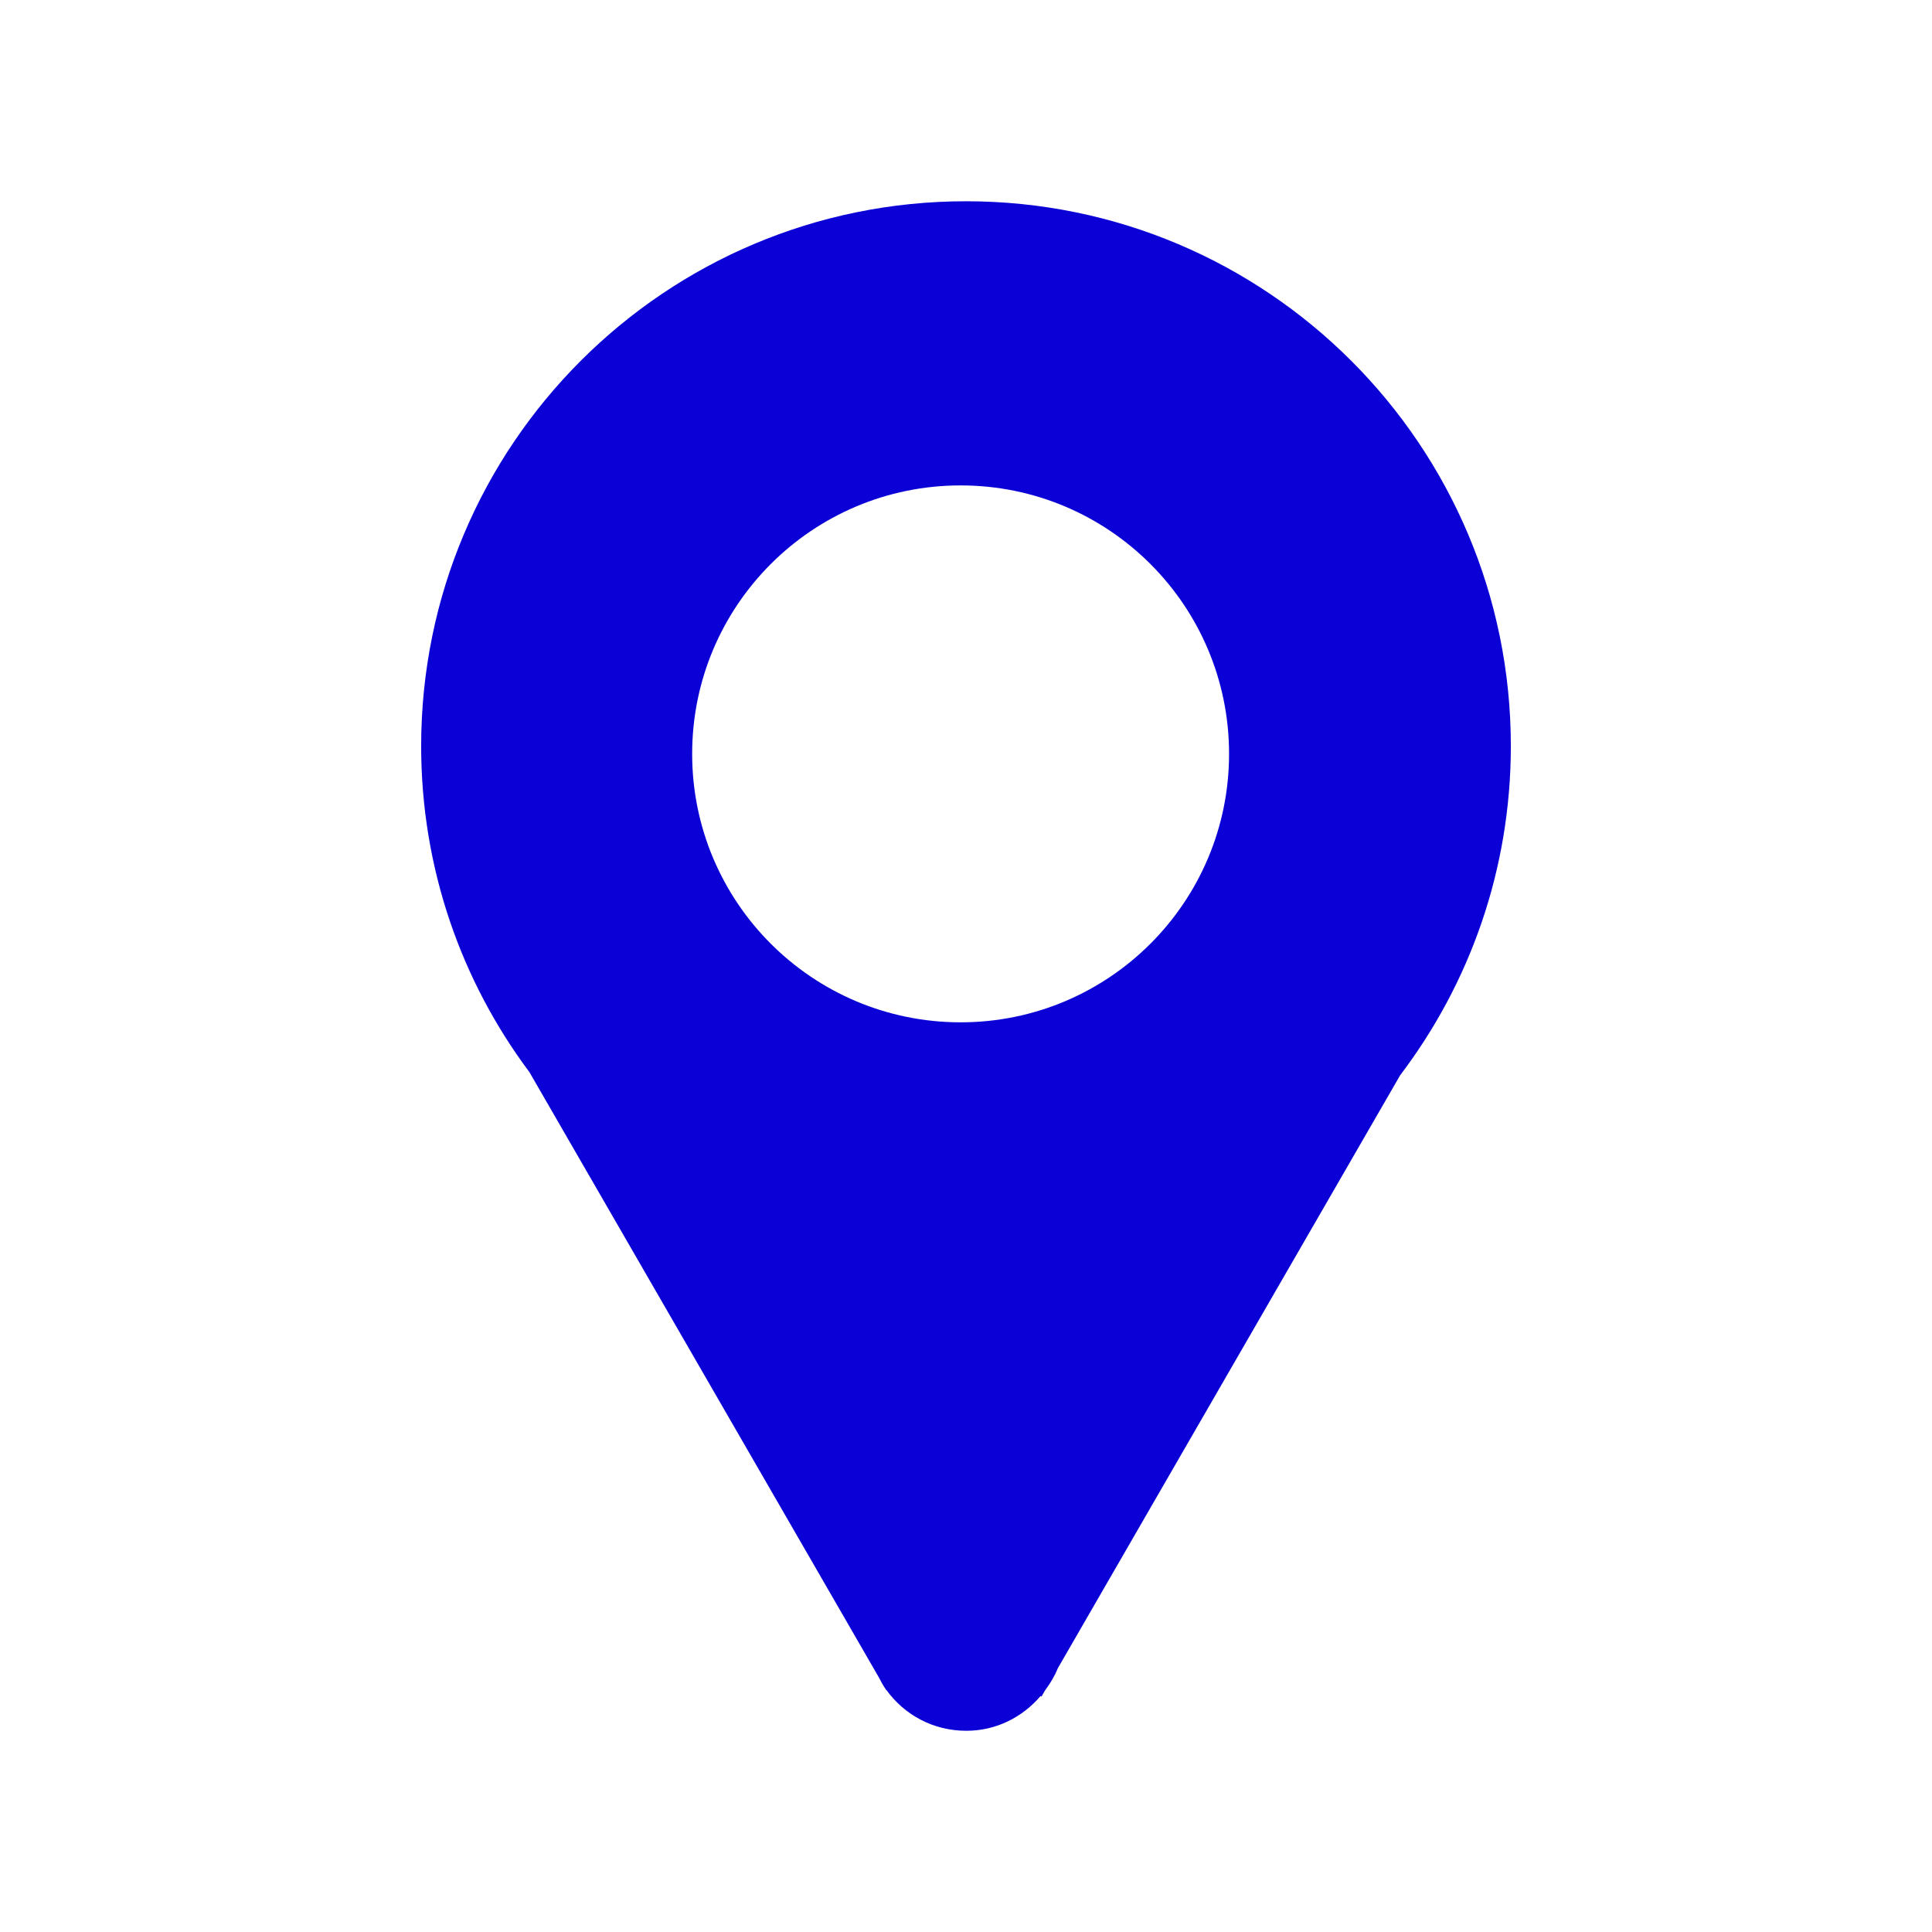
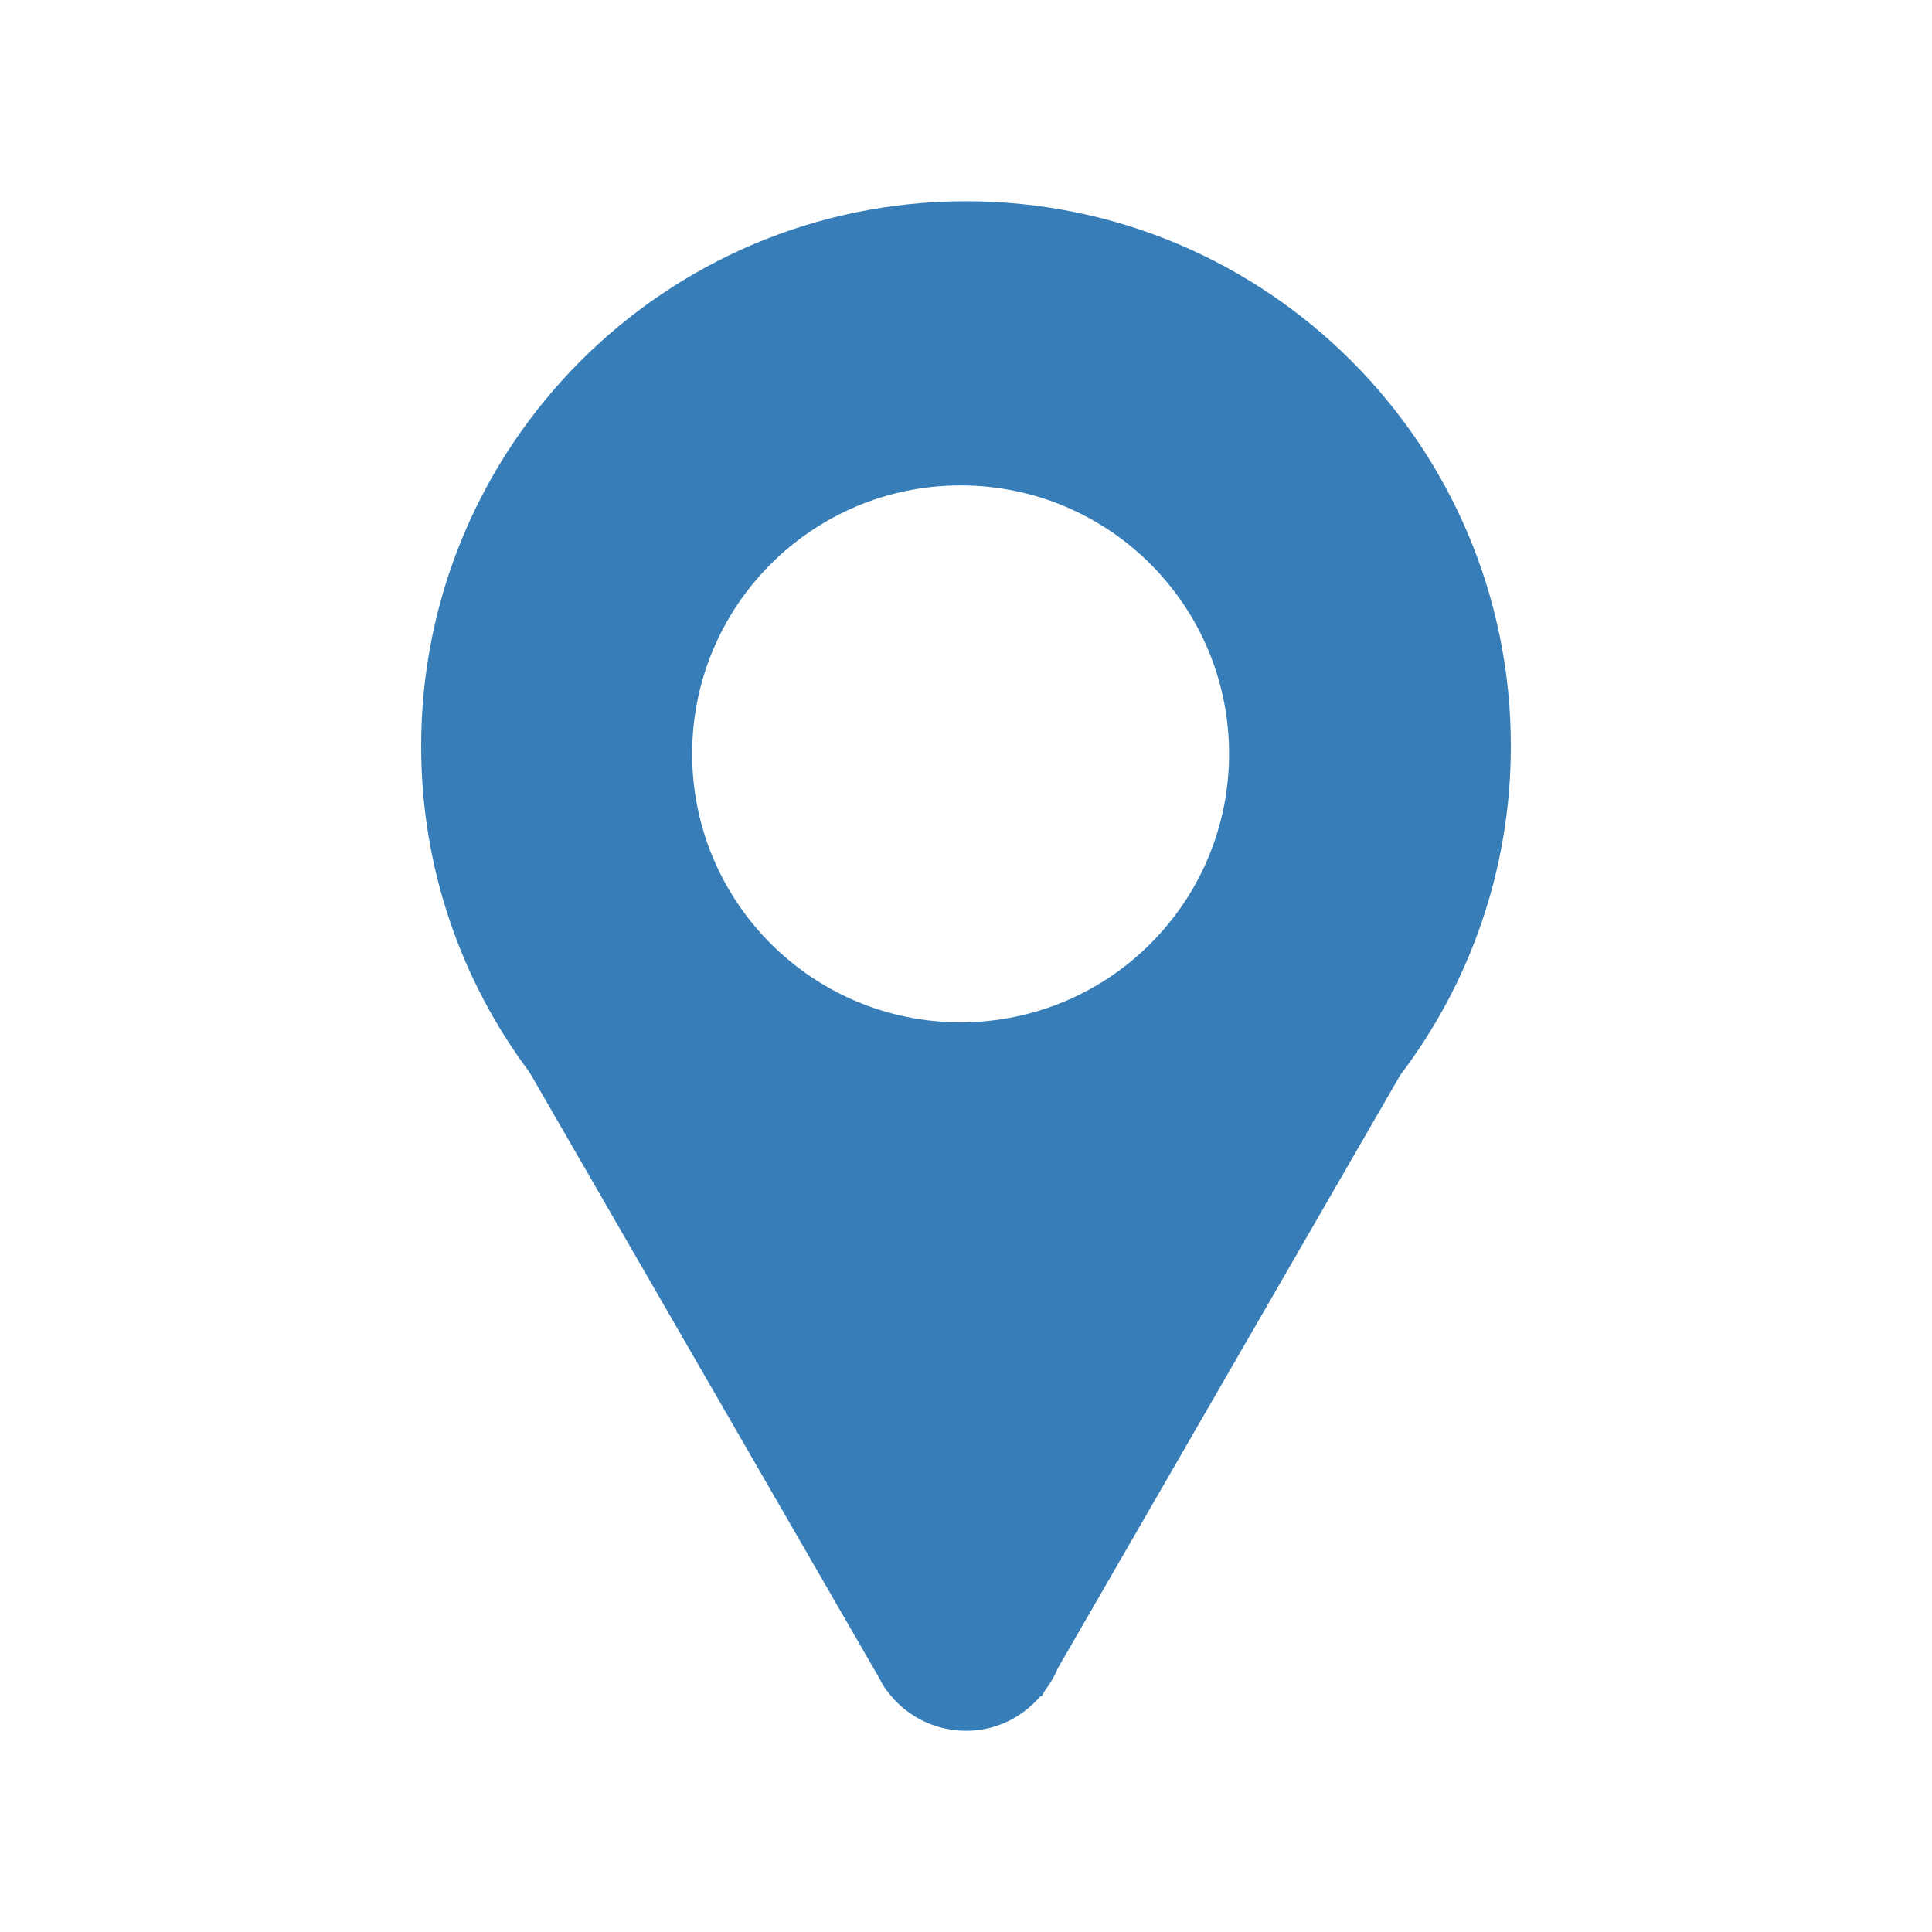
- <svg xmlns="http://www.w3.org/2000/svg" fill="#0b00d6" version="1.1" id="Layer_1" width="800px" height="800px" viewBox="0 0 100 100" enable-background="new 0 0 100 100" xml:space="preserve">
+ <svg xmlns="http://www.w3.org/2000/svg" fill="#377eb8" version="1.1" id="Layer_1" width="800px" height="800px" viewBox="0 0 100 100" enable-background="new 0 0 100 100" xml:space="preserve">
  <g>
    <path d="M50,10.417c-15.581,0-28.201,12.627-28.201,28.201c0,6.327,2.083,12.168,5.602,16.873L45.49,86.823   c0.105,0.202,0.21,0.403,0.339,0.588l0.04,0.069l0.011-0.006c0.924,1.278,2.411,2.111,4.135,2.111c1.556,0,2.912-0.708,3.845-1.799   l0.047,0.027l0.179-0.31c0.264-0.356,0.498-0.736,0.667-1.155L72.475,55.65c3.592-4.733,5.726-10.632,5.726-17.032   C78.201,23.044,65.581,10.417,50,10.417z M49.721,52.915c-7.677,0-13.895-6.221-13.895-13.895c0-7.673,6.218-13.895,13.895-13.895   s13.895,6.222,13.895,13.895C63.616,46.693,57.398,52.915,49.721,52.915z" />
  </g>
</svg>
